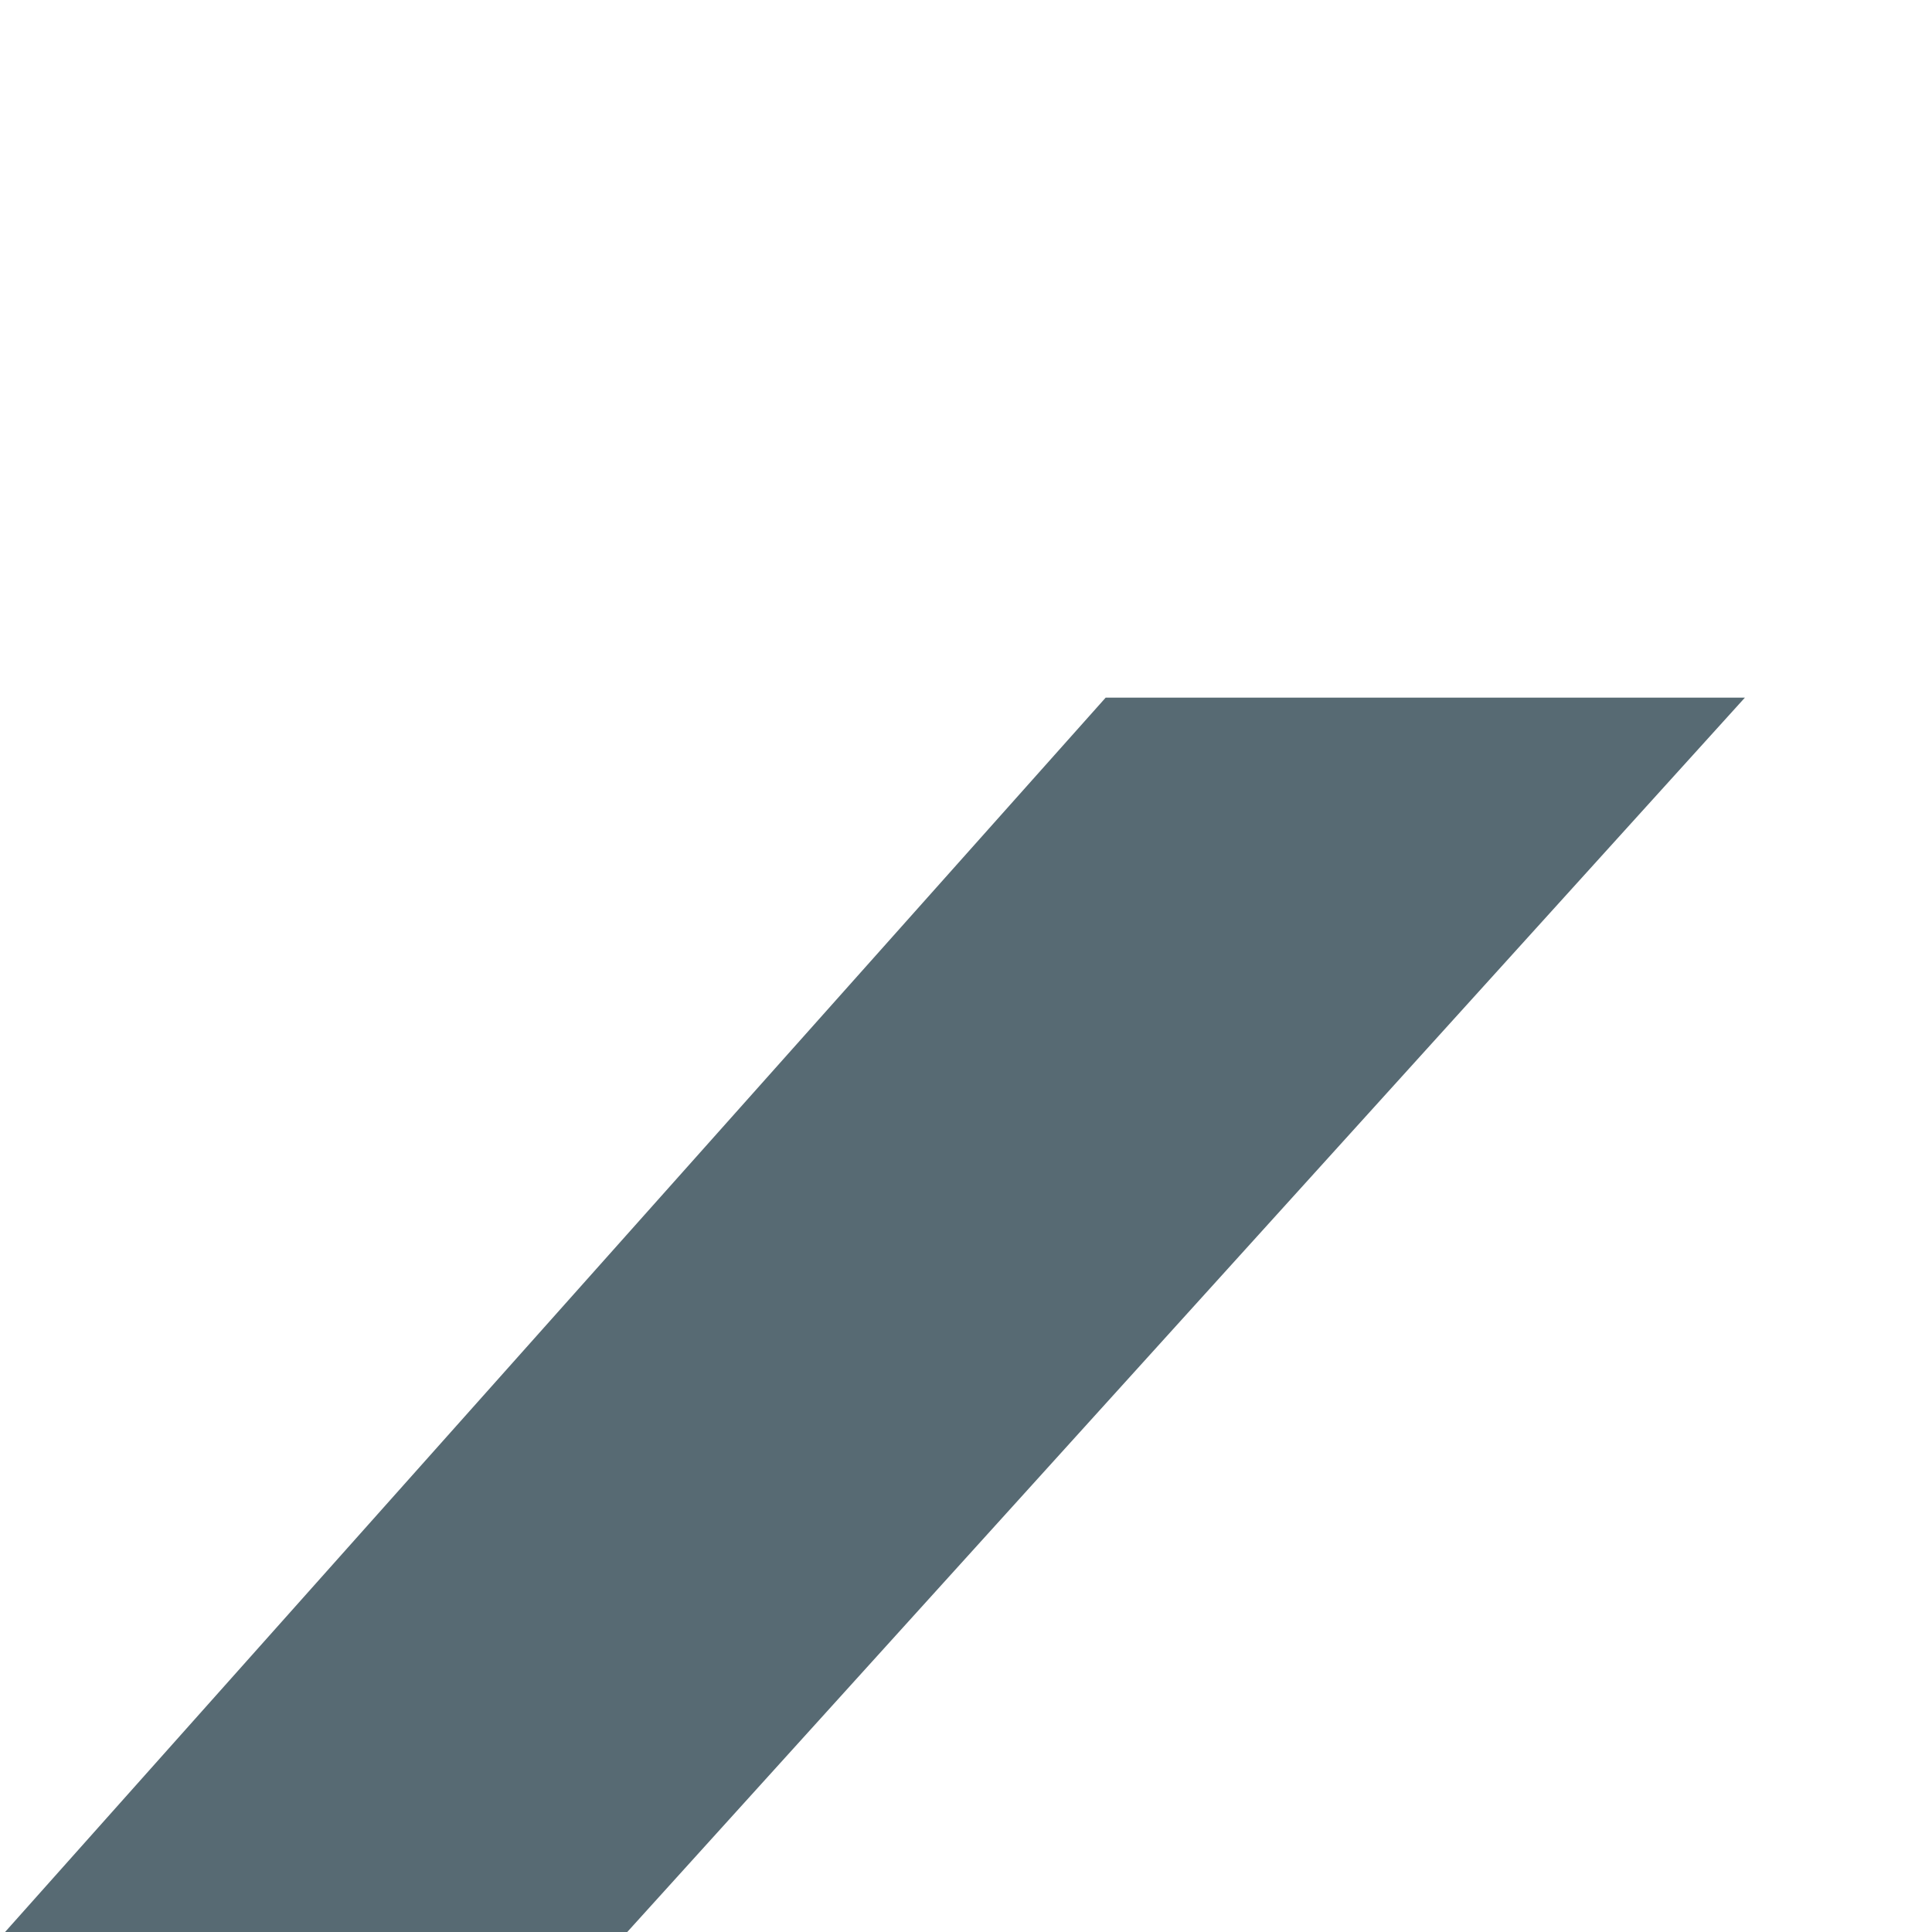
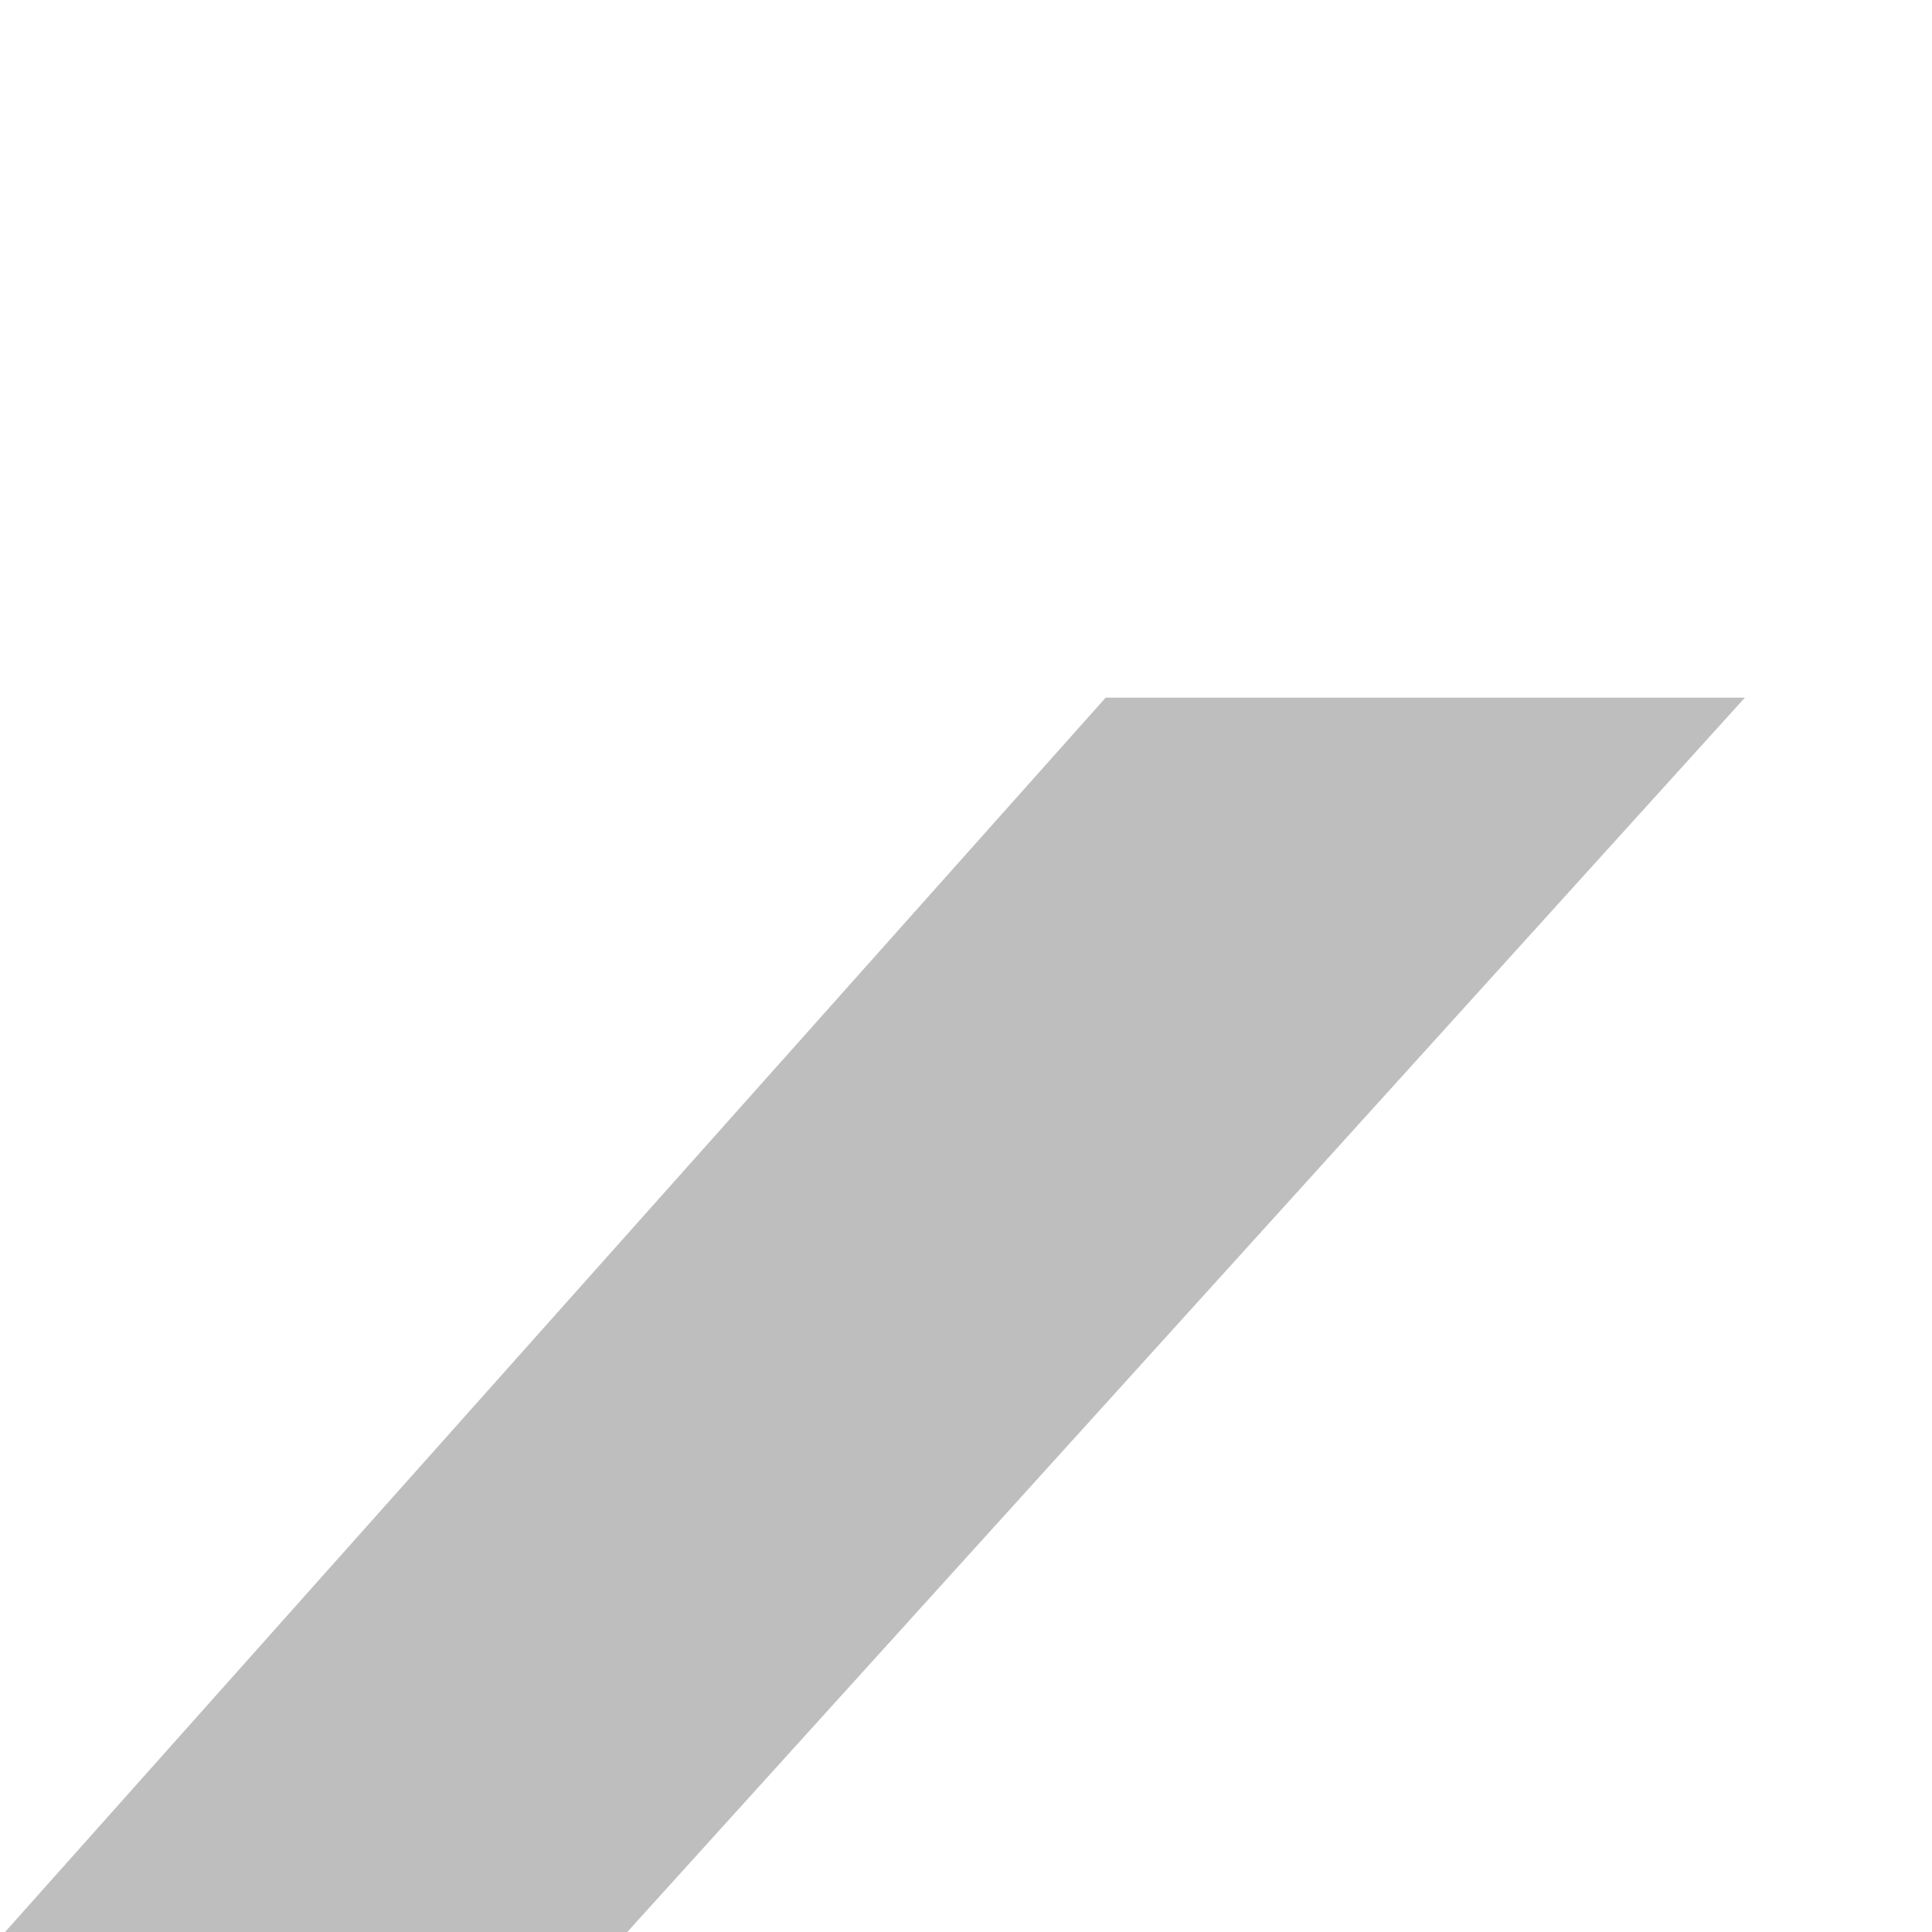
<svg xmlns="http://www.w3.org/2000/svg" viewBox="0 0 229 229" fill="none">
-   <path d="M130.396 541.912L-58.695 332.398V541.912H-118.65V82.693H-58.695V295.502L131.054 82.693H206.822L-1.375 312.632L208.799 541.912H130.396Z" fill="#455A64" fill-opacity="0.9" />
+   <path d="M130.396 541.912L-58.695 332.398V541.912H-118.65V82.693H-58.695V295.502L131.054 82.693H206.822L-1.375 312.632L208.799 541.912H130.396Z" fill="#AEAEAE" fill-opacity="0.8" />
</svg>
